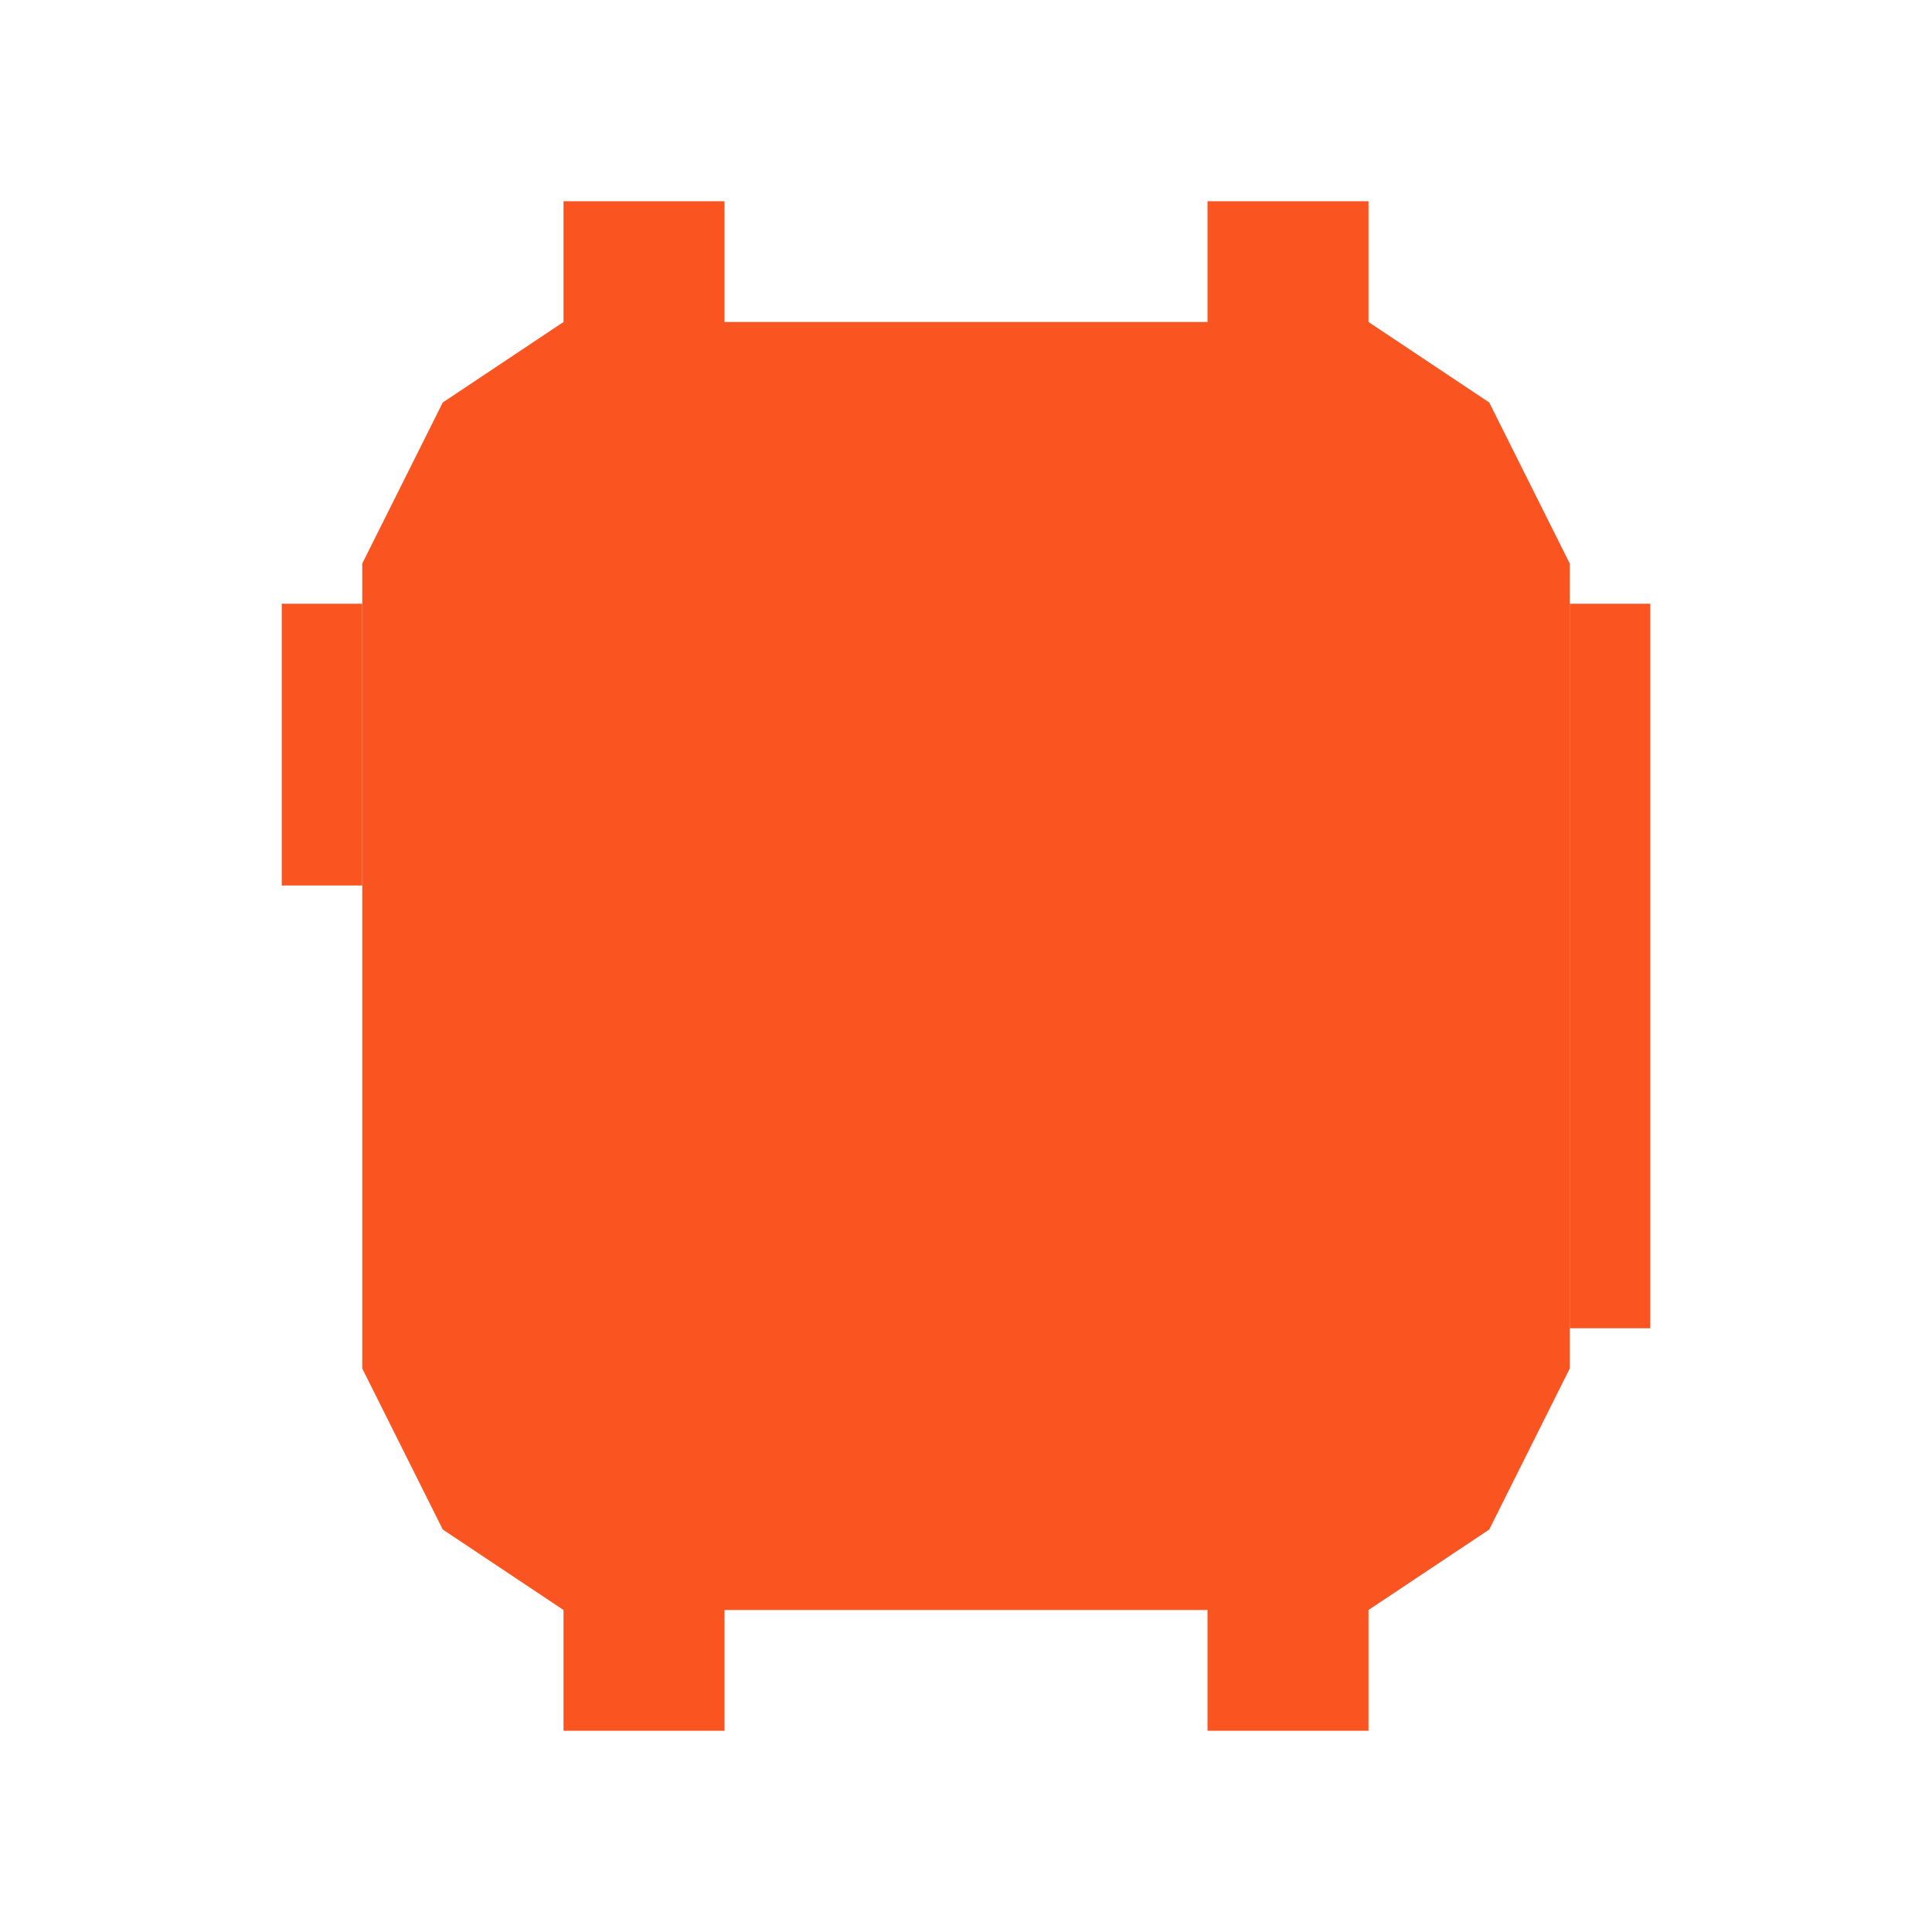
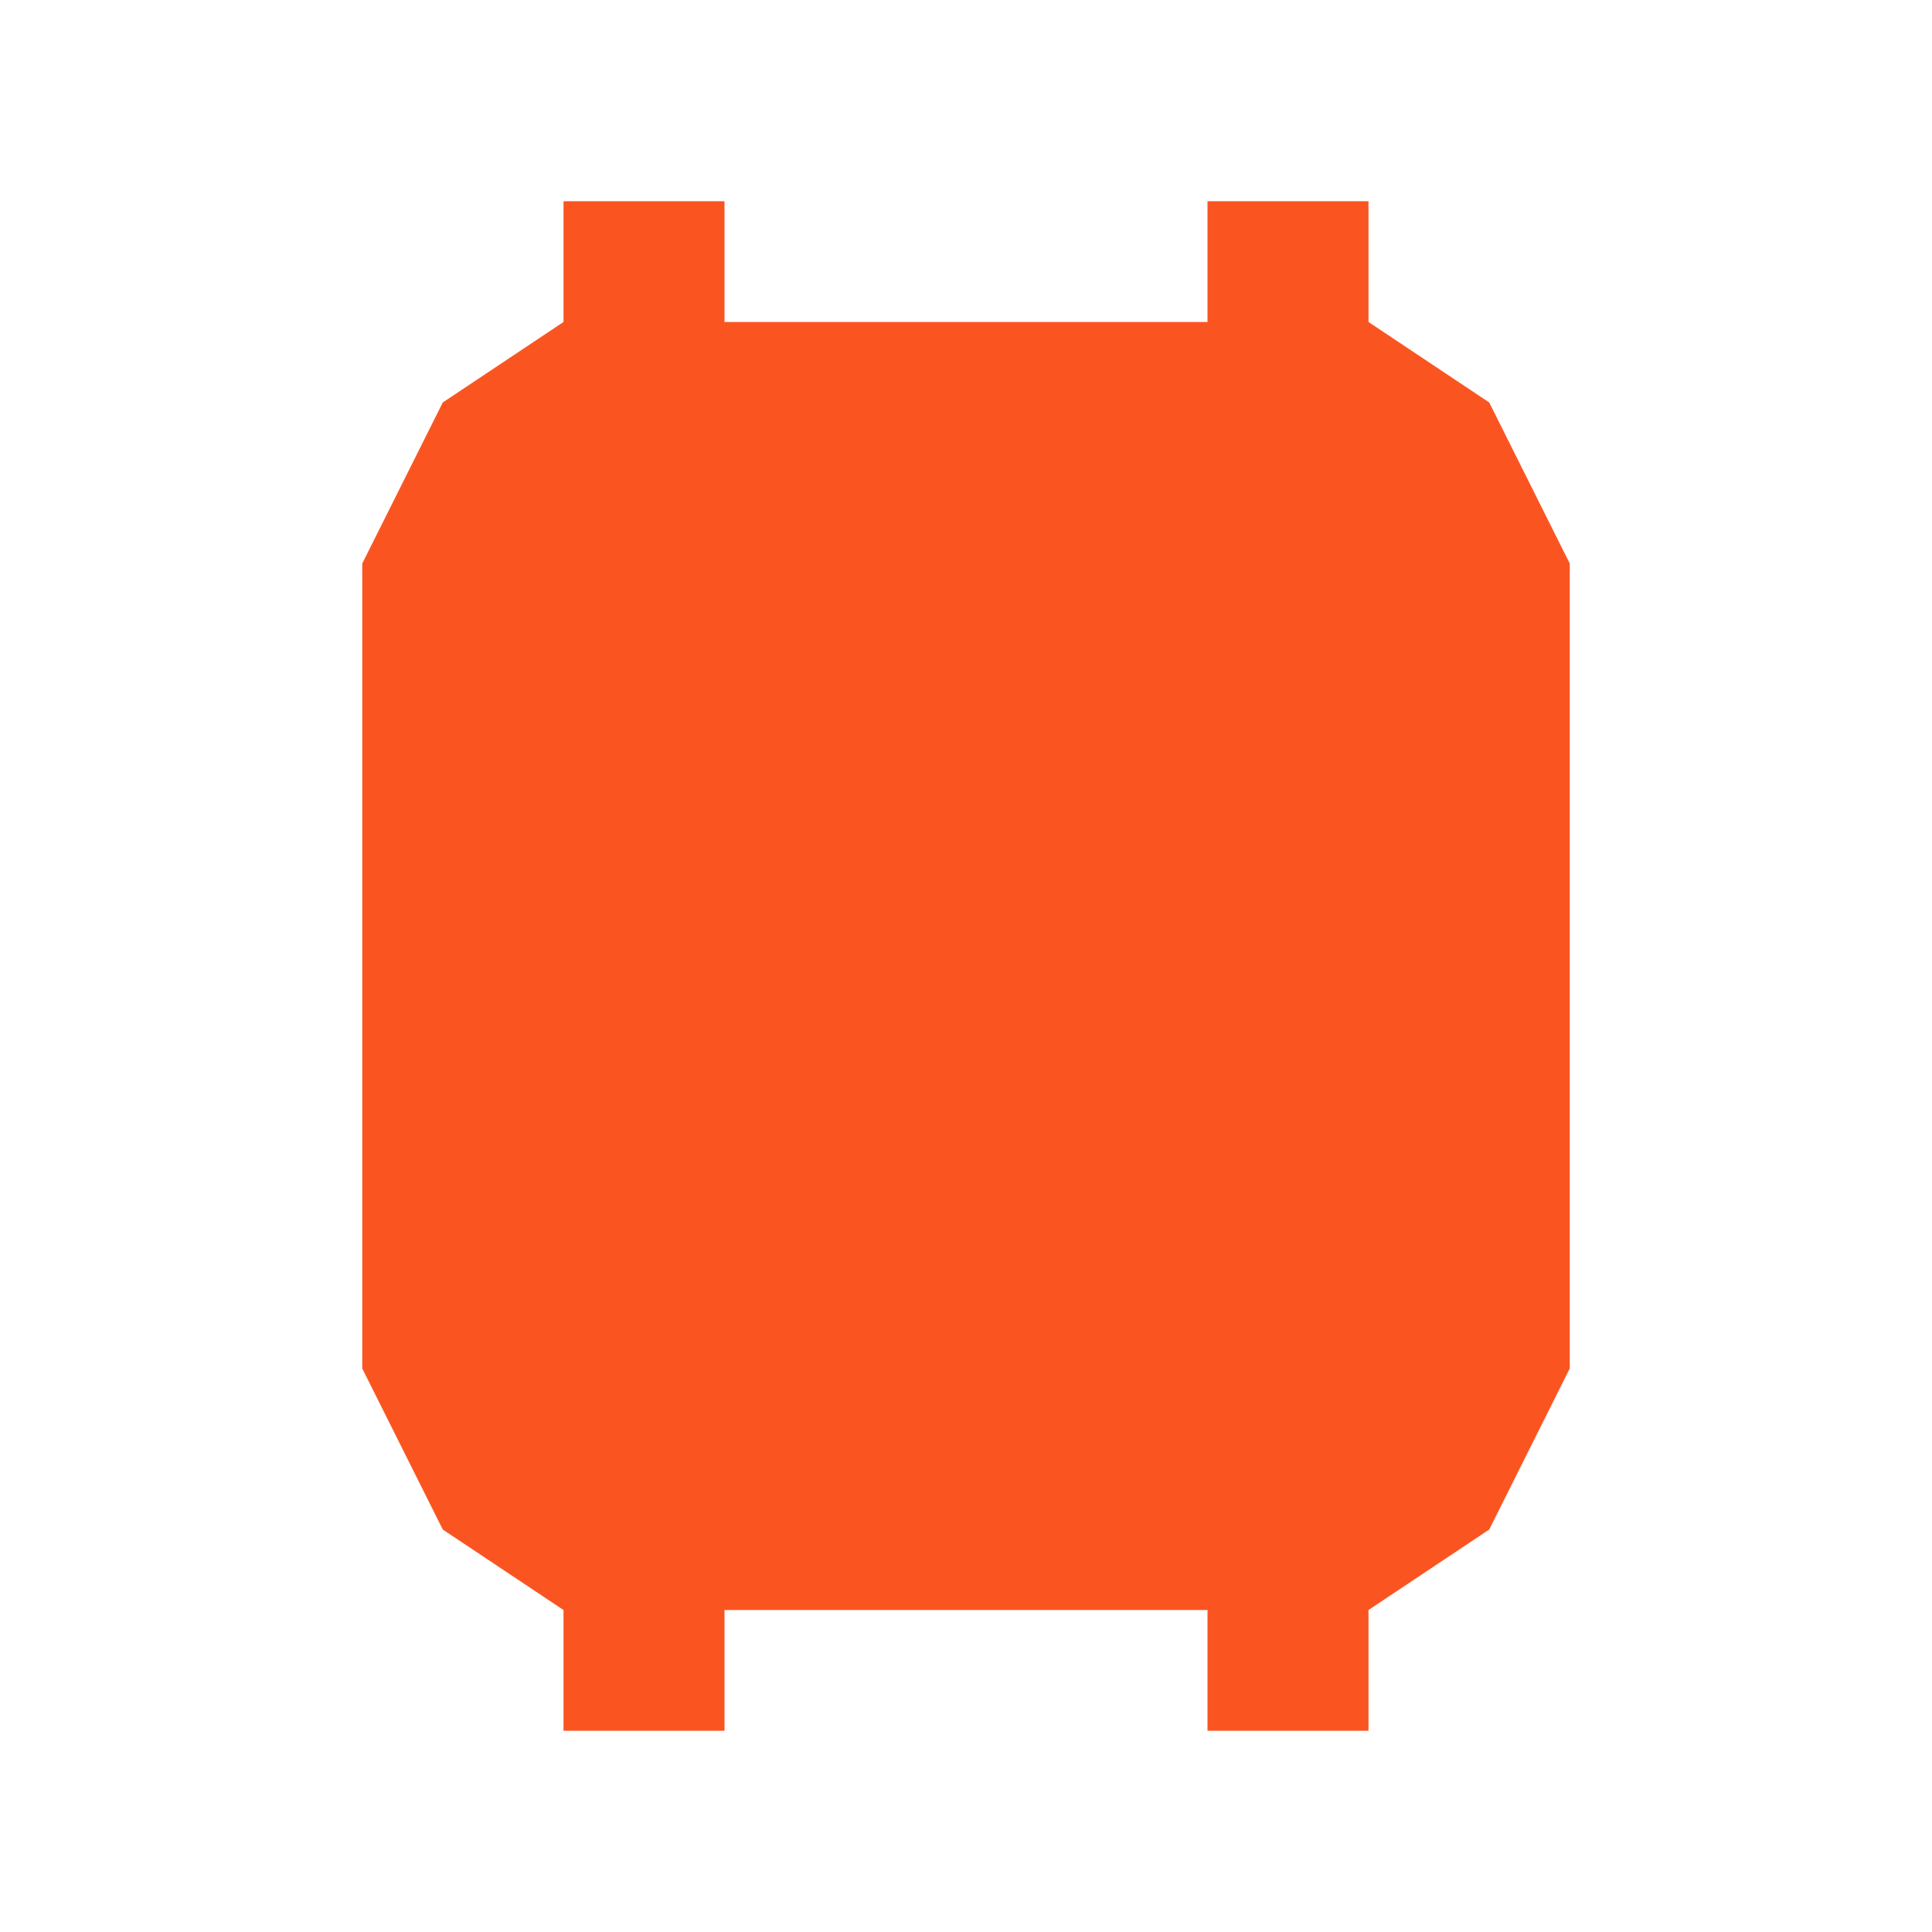
<svg xmlns="http://www.w3.org/2000/svg" width="48" height="48" viewBox="0 0 48 48" fill="none">
-   <path d="M9 15H7V22H9V15Z" fill="#FA5521" />
-   <path d="M41 15H39V33H41V15Z" fill="#FA5521" />
  <path d="M14 40L11 38L9 34V14L11 10L14 8V5H18V8H30V5H34V8L37 10L39 14V34L37 38L34 40V43H30V40H18V43H14V40Z" fill="#FA5521" />
</svg>
